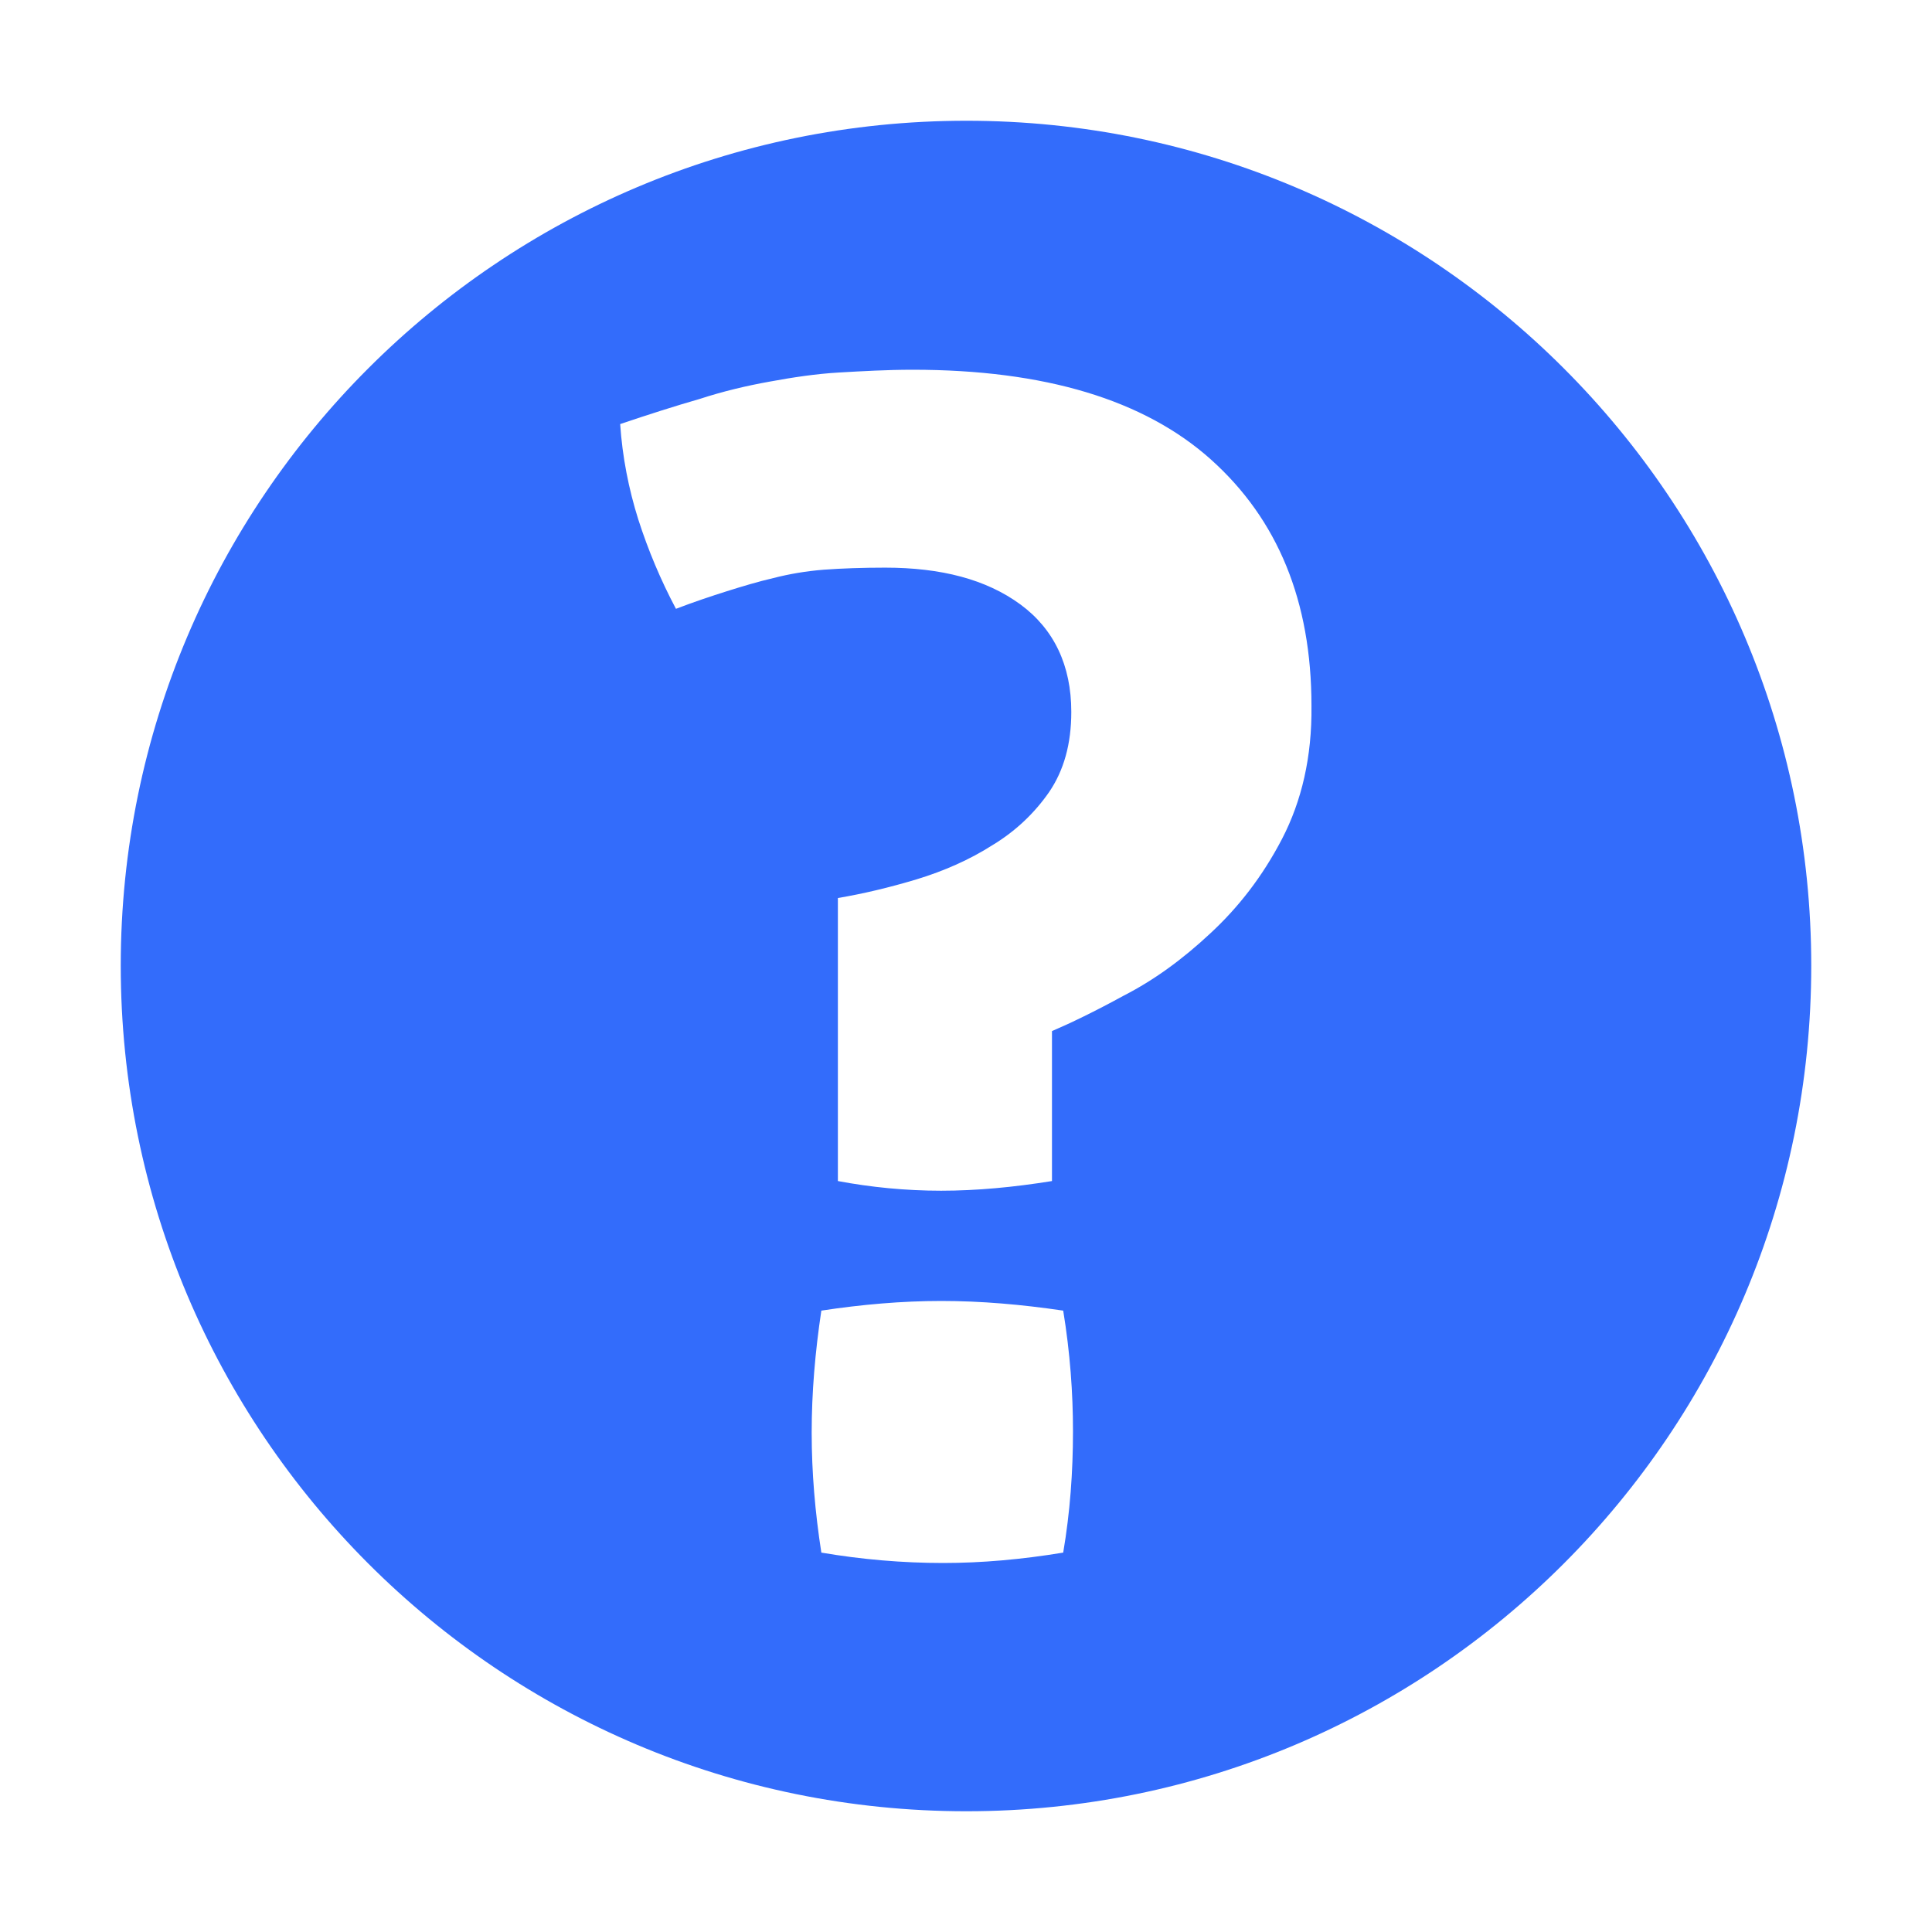
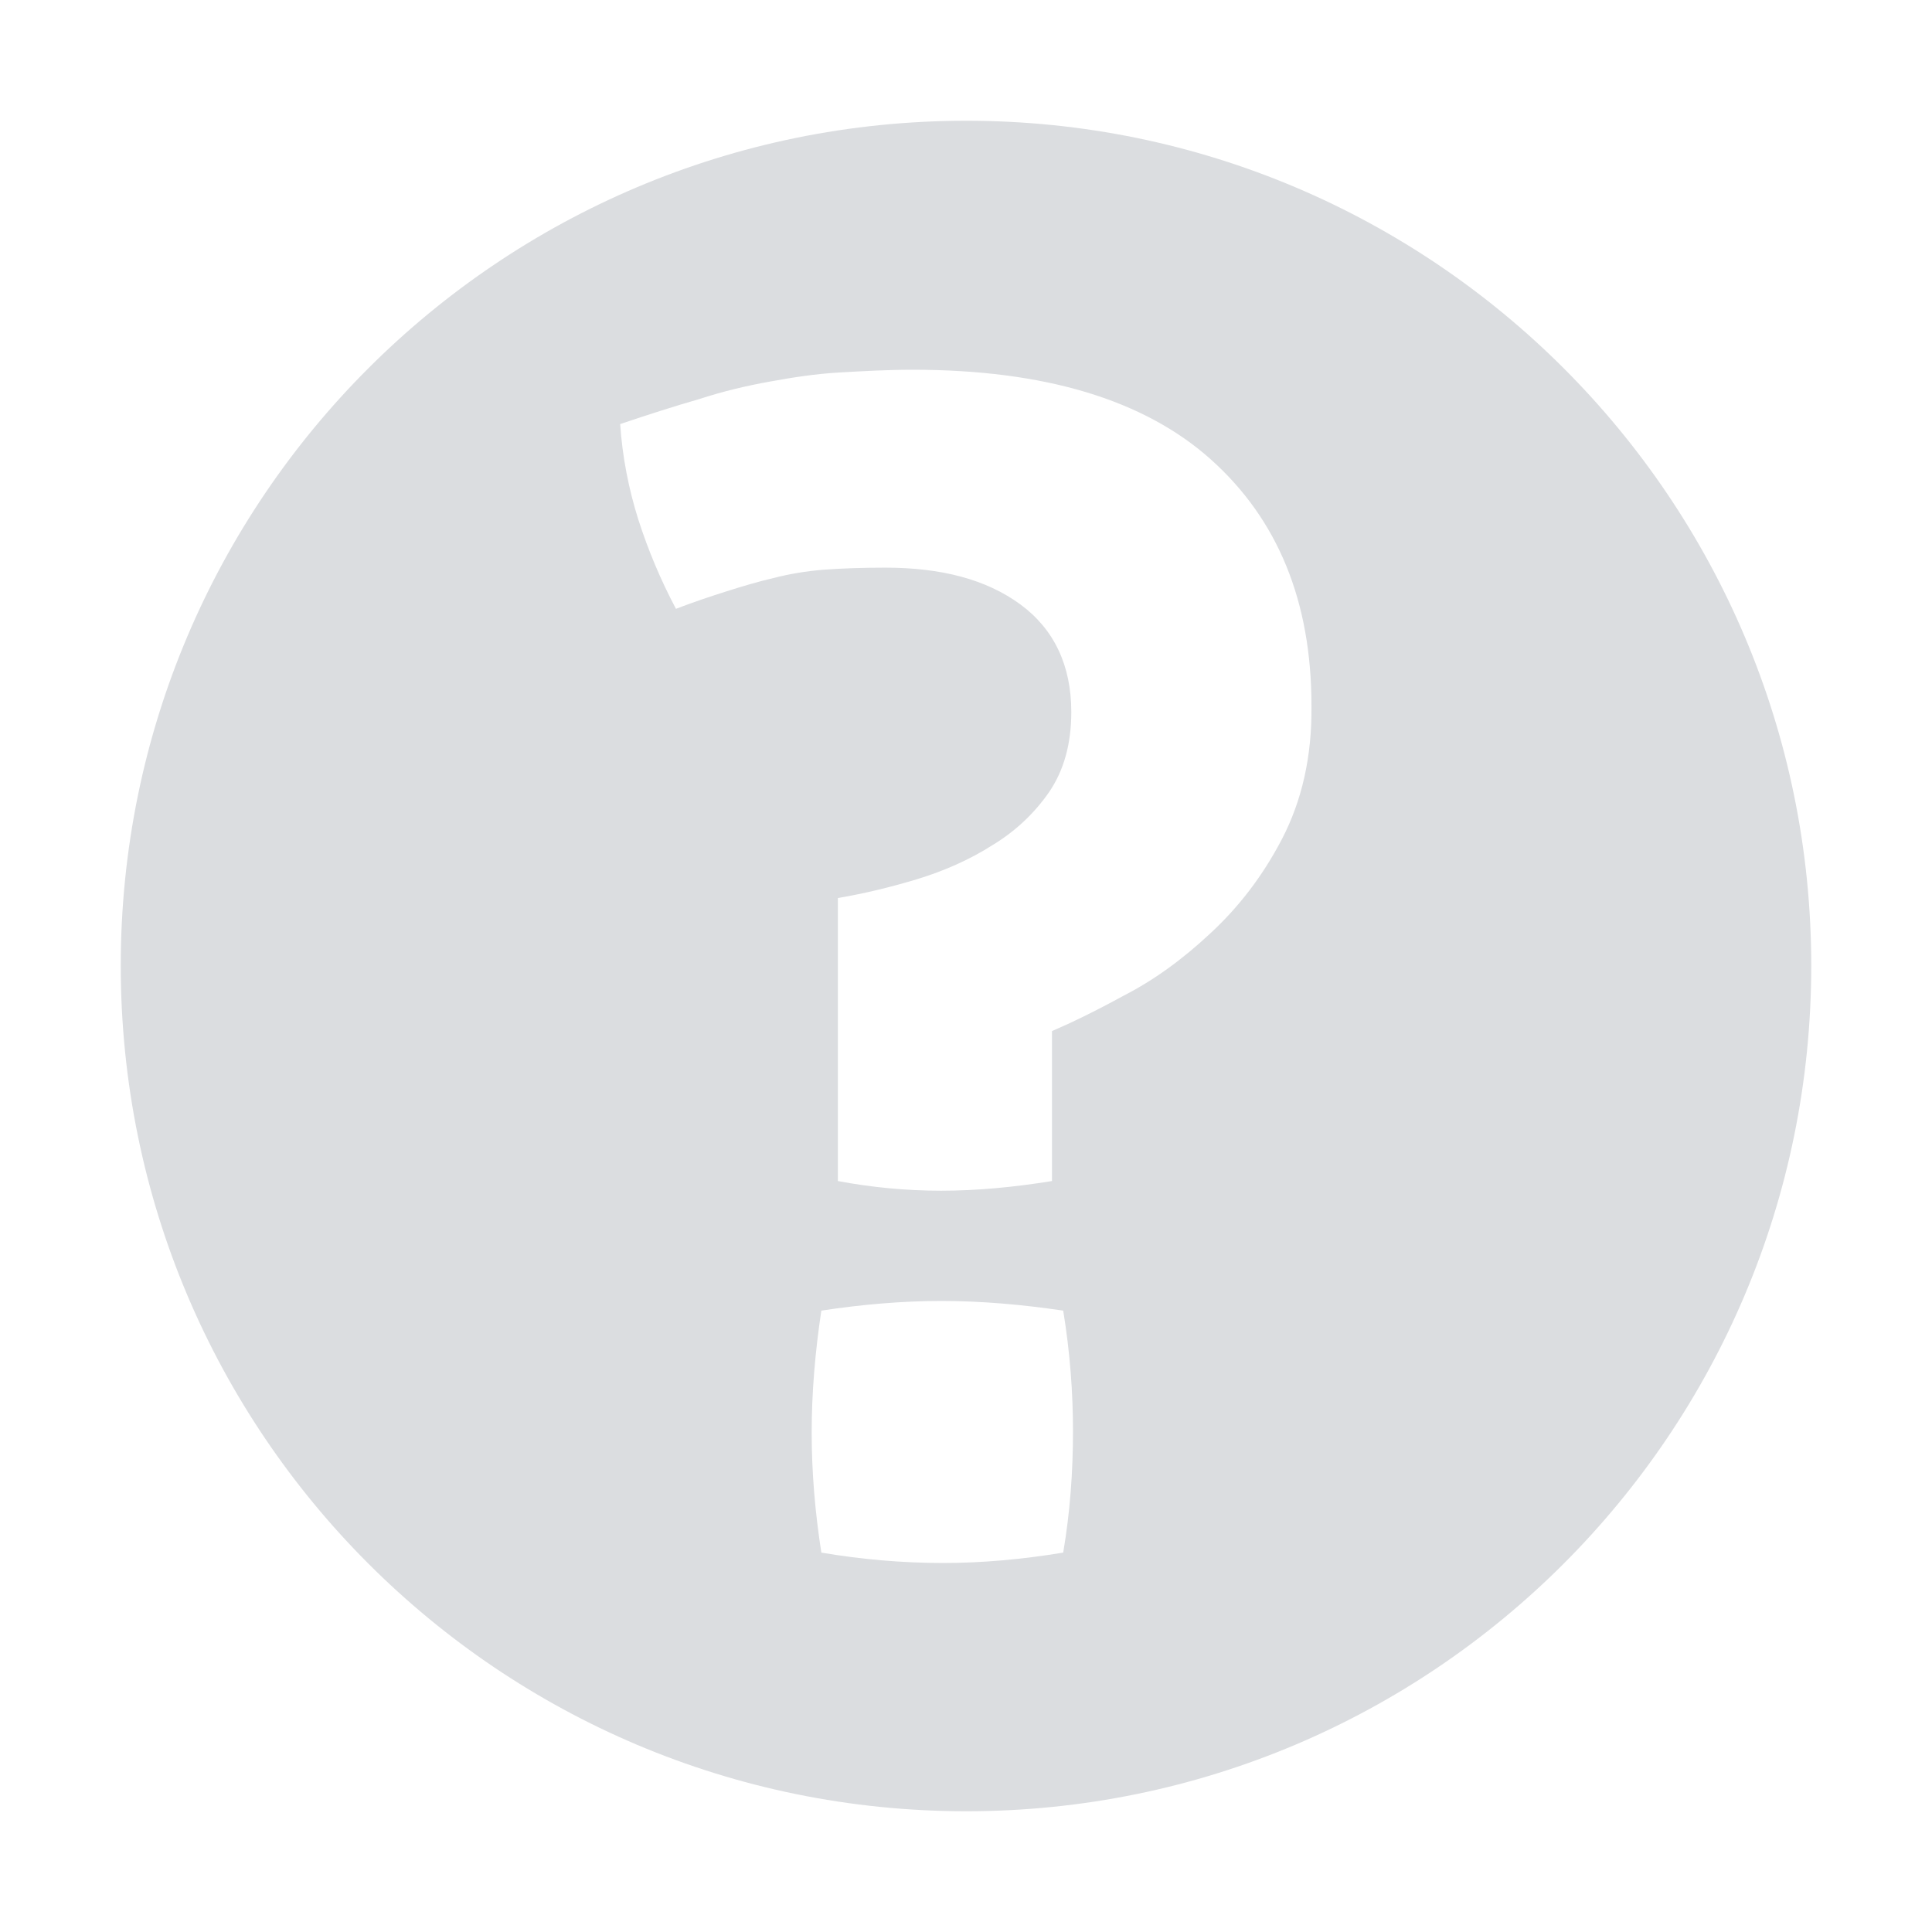
<svg xmlns="http://www.w3.org/2000/svg" width="16" height="16" viewBox="0 0 16 16" fill="none">
-   <path d="M8.003 1C4.134 1 1 4.134 1 7.997C1 11.866 4.134 15 8.003 15C11.866 15 15 11.866 15 7.997C15 4.134 11.866 1 8.003 1ZM8.805 12.858C8.459 12.915 8.13 12.944 7.811 12.944C7.477 12.944 7.136 12.915 6.802 12.858C6.75 12.523 6.722 12.194 6.722 11.864C6.722 11.534 6.75 11.2 6.802 10.854C7.136 10.803 7.472 10.774 7.795 10.774C8.125 10.774 8.459 10.803 8.805 10.854C8.862 11.202 8.886 11.536 8.886 11.853C8.886 12.189 8.862 12.523 8.805 12.858ZM10.618 6.946C10.456 7.258 10.254 7.517 10.022 7.731C9.792 7.946 9.555 8.118 9.307 8.245C9.064 8.378 8.862 8.475 8.712 8.539V9.781C8.395 9.832 8.088 9.861 7.794 9.861C7.499 9.861 7.211 9.832 6.939 9.781V7.437C7.147 7.402 7.366 7.35 7.592 7.282C7.818 7.213 8.03 7.12 8.221 6.998C8.411 6.883 8.568 6.733 8.688 6.56C8.81 6.381 8.872 6.162 8.872 5.896C8.872 5.509 8.728 5.21 8.451 5.006C8.168 4.798 7.794 4.701 7.331 4.701C7.141 4.701 6.973 4.707 6.822 4.718C6.672 4.73 6.534 4.754 6.406 4.787C6.28 4.816 6.147 4.856 6.014 4.898C5.888 4.938 5.749 4.984 5.598 5.042C5.472 4.805 5.368 4.557 5.286 4.302C5.206 4.048 5.154 3.782 5.136 3.512C5.373 3.432 5.592 3.362 5.794 3.304C5.99 3.24 6.186 3.194 6.376 3.16C6.566 3.125 6.757 3.096 6.947 3.085C7.138 3.074 7.346 3.062 7.558 3.062C8.65 3.062 9.475 3.31 10.029 3.806C10.582 4.302 10.861 4.978 10.861 5.845C10.866 6.27 10.779 6.635 10.618 6.946Z" fill="#336CFB" />
+   <path d="M8.003 1C4.134 1 1 4.134 1 7.997C1 11.866 4.134 15 8.003 15C11.866 15 15 11.866 15 7.997C15 4.134 11.866 1 8.003 1ZM8.805 12.858C8.459 12.915 8.13 12.944 7.811 12.944C7.477 12.944 7.136 12.915 6.802 12.858C6.75 12.523 6.722 12.194 6.722 11.864C6.722 11.534 6.75 11.2 6.802 10.854C7.136 10.803 7.472 10.774 7.795 10.774C8.125 10.774 8.459 10.803 8.805 10.854C8.862 11.202 8.886 11.536 8.886 11.853C8.886 12.189 8.862 12.523 8.805 12.858ZM10.618 6.946C10.456 7.258 10.254 7.517 10.022 7.731C9.792 7.946 9.555 8.118 9.307 8.245C9.064 8.378 8.862 8.475 8.712 8.539V9.781C8.395 9.832 8.088 9.861 7.794 9.861C7.499 9.861 7.211 9.832 6.939 9.781V7.437C7.147 7.402 7.366 7.35 7.592 7.282C7.818 7.213 8.03 7.12 8.221 6.998C8.411 6.883 8.568 6.733 8.688 6.56C8.81 6.381 8.872 6.162 8.872 5.896C8.872 5.509 8.728 5.21 8.451 5.006C8.168 4.798 7.794 4.701 7.331 4.701C7.141 4.701 6.973 4.707 6.822 4.718C6.672 4.73 6.534 4.754 6.406 4.787C6.28 4.816 6.147 4.856 6.014 4.898C5.888 4.938 5.749 4.984 5.598 5.042C5.472 4.805 5.368 4.557 5.286 4.302C5.206 4.048 5.154 3.782 5.136 3.512C5.373 3.432 5.592 3.362 5.794 3.304C5.99 3.24 6.186 3.194 6.376 3.16C6.566 3.125 6.757 3.096 6.947 3.085C7.138 3.074 7.346 3.062 7.558 3.062C8.65 3.062 9.475 3.31 10.029 3.806C10.582 4.302 10.861 4.978 10.861 5.845C10.866 6.27 10.779 6.635 10.618 6.946Z" fill="#DBDDE0" />
</svg>
